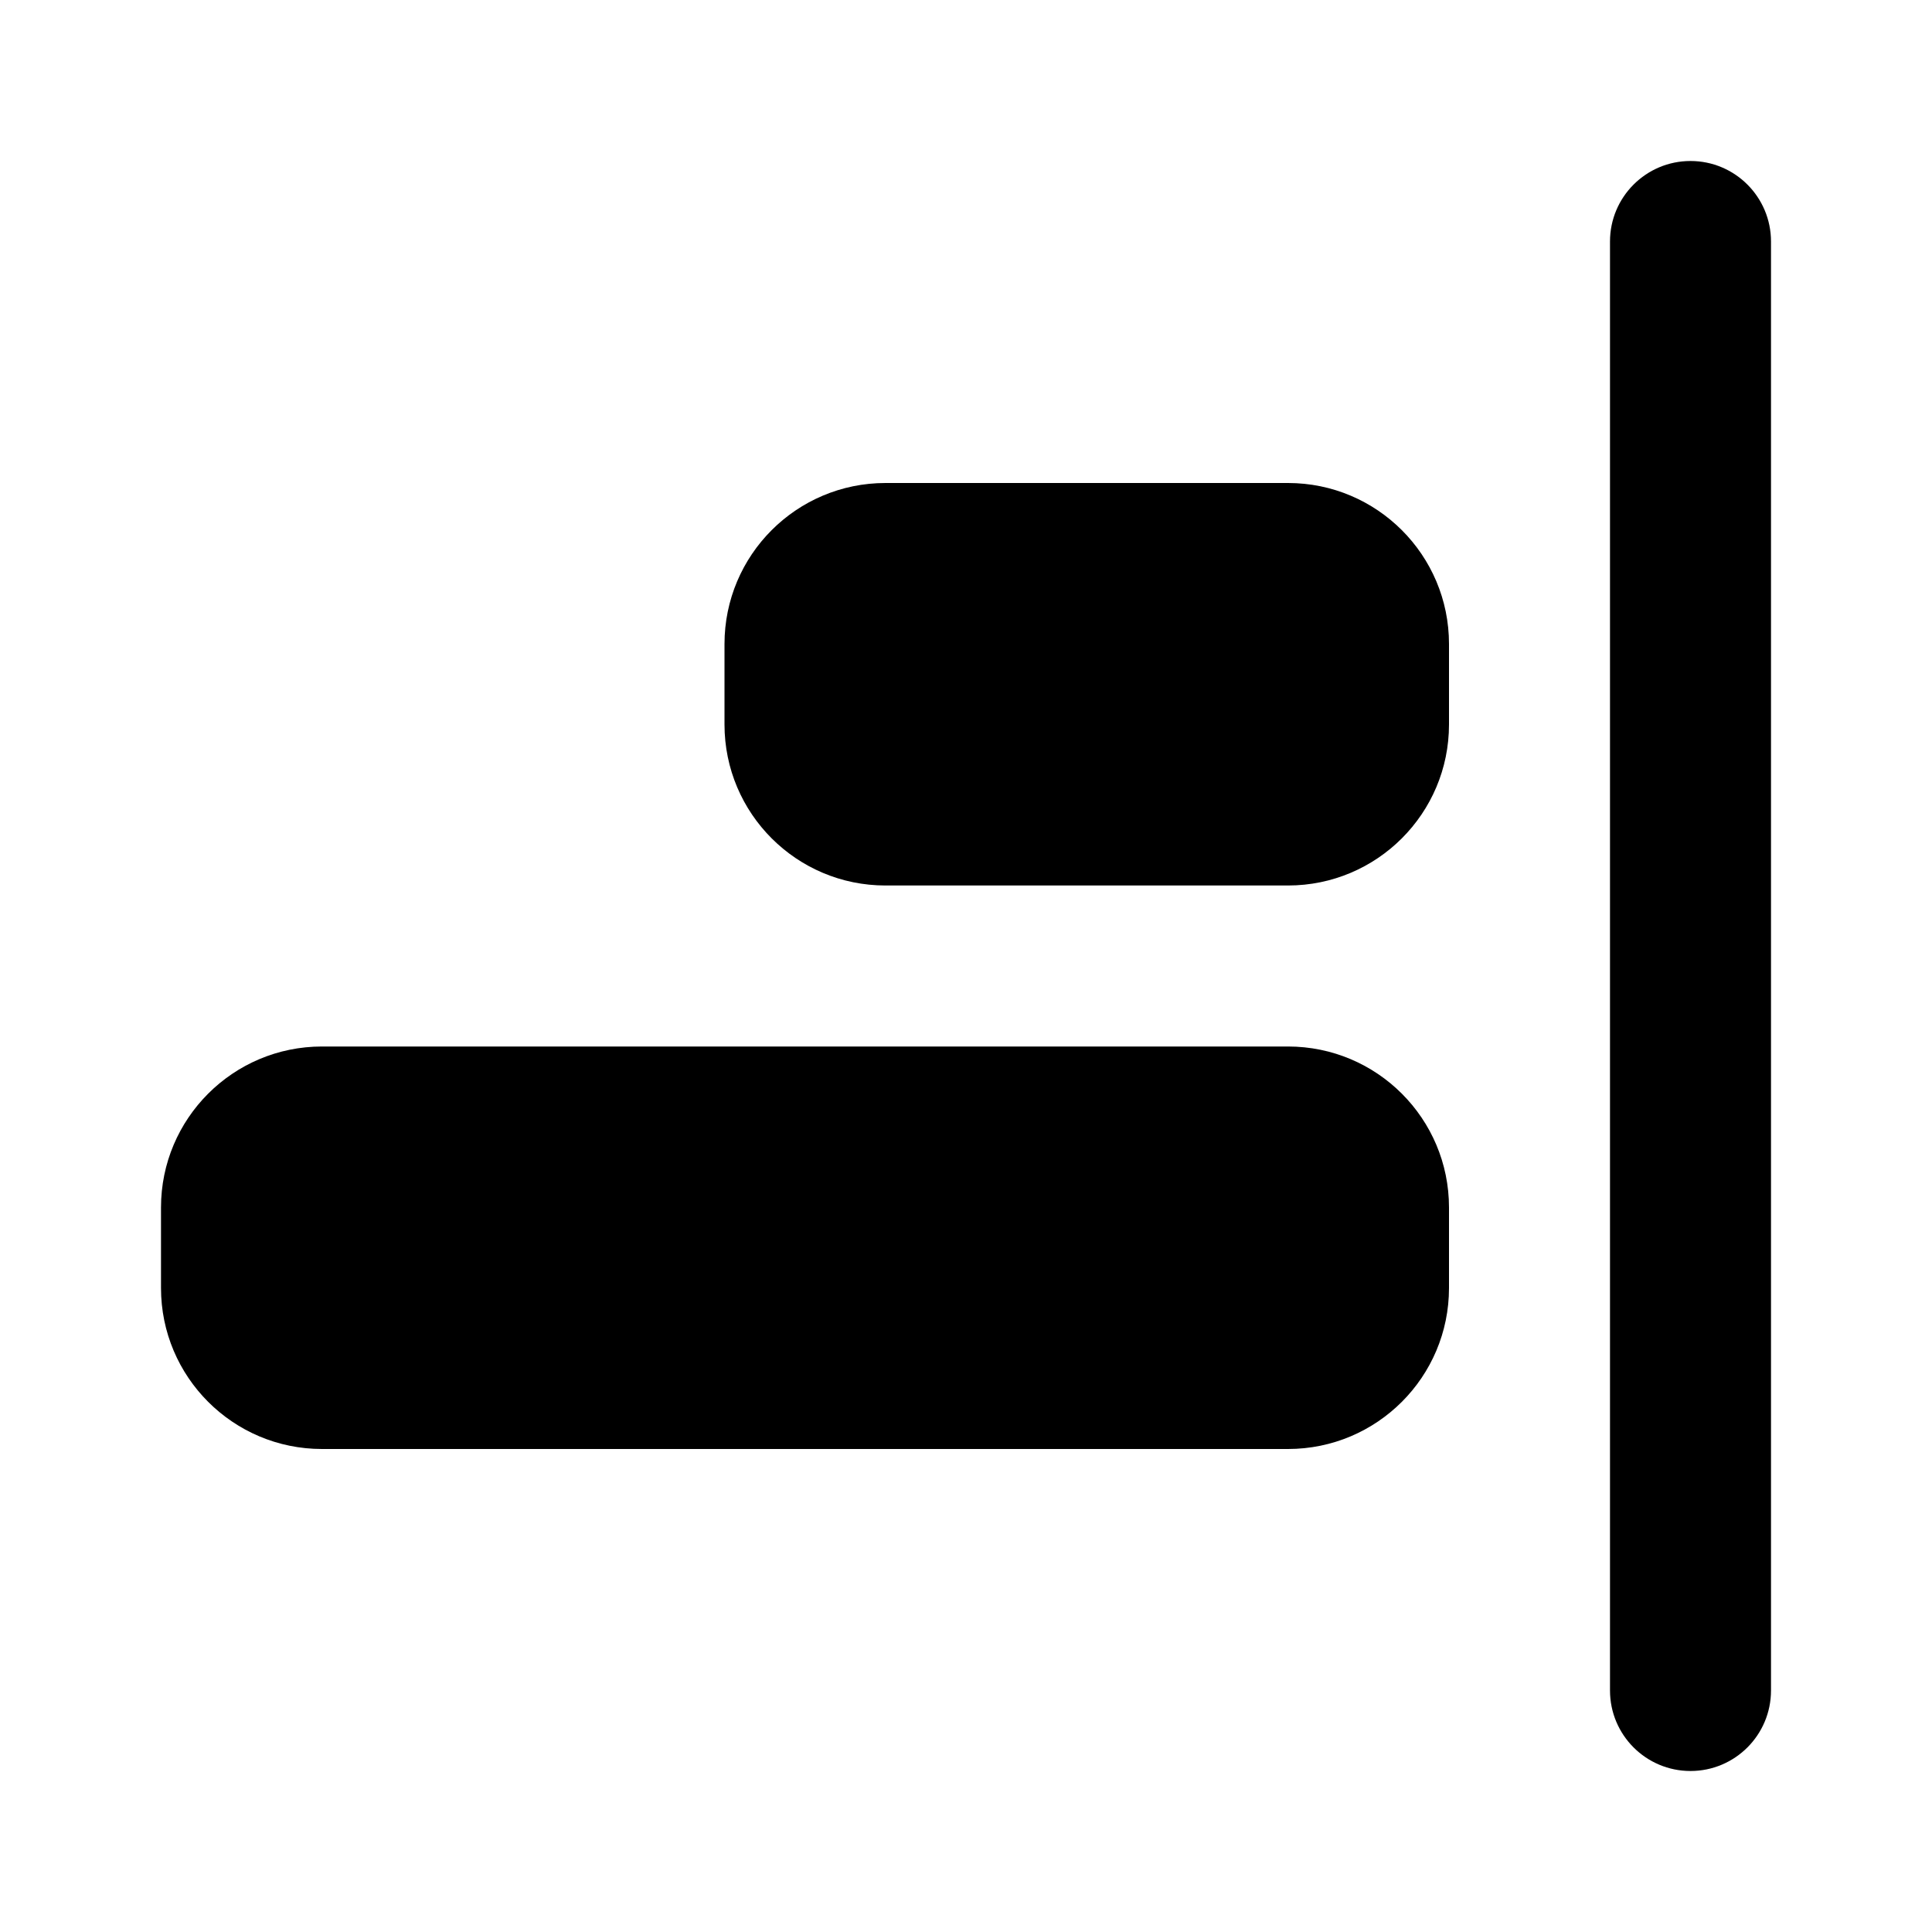
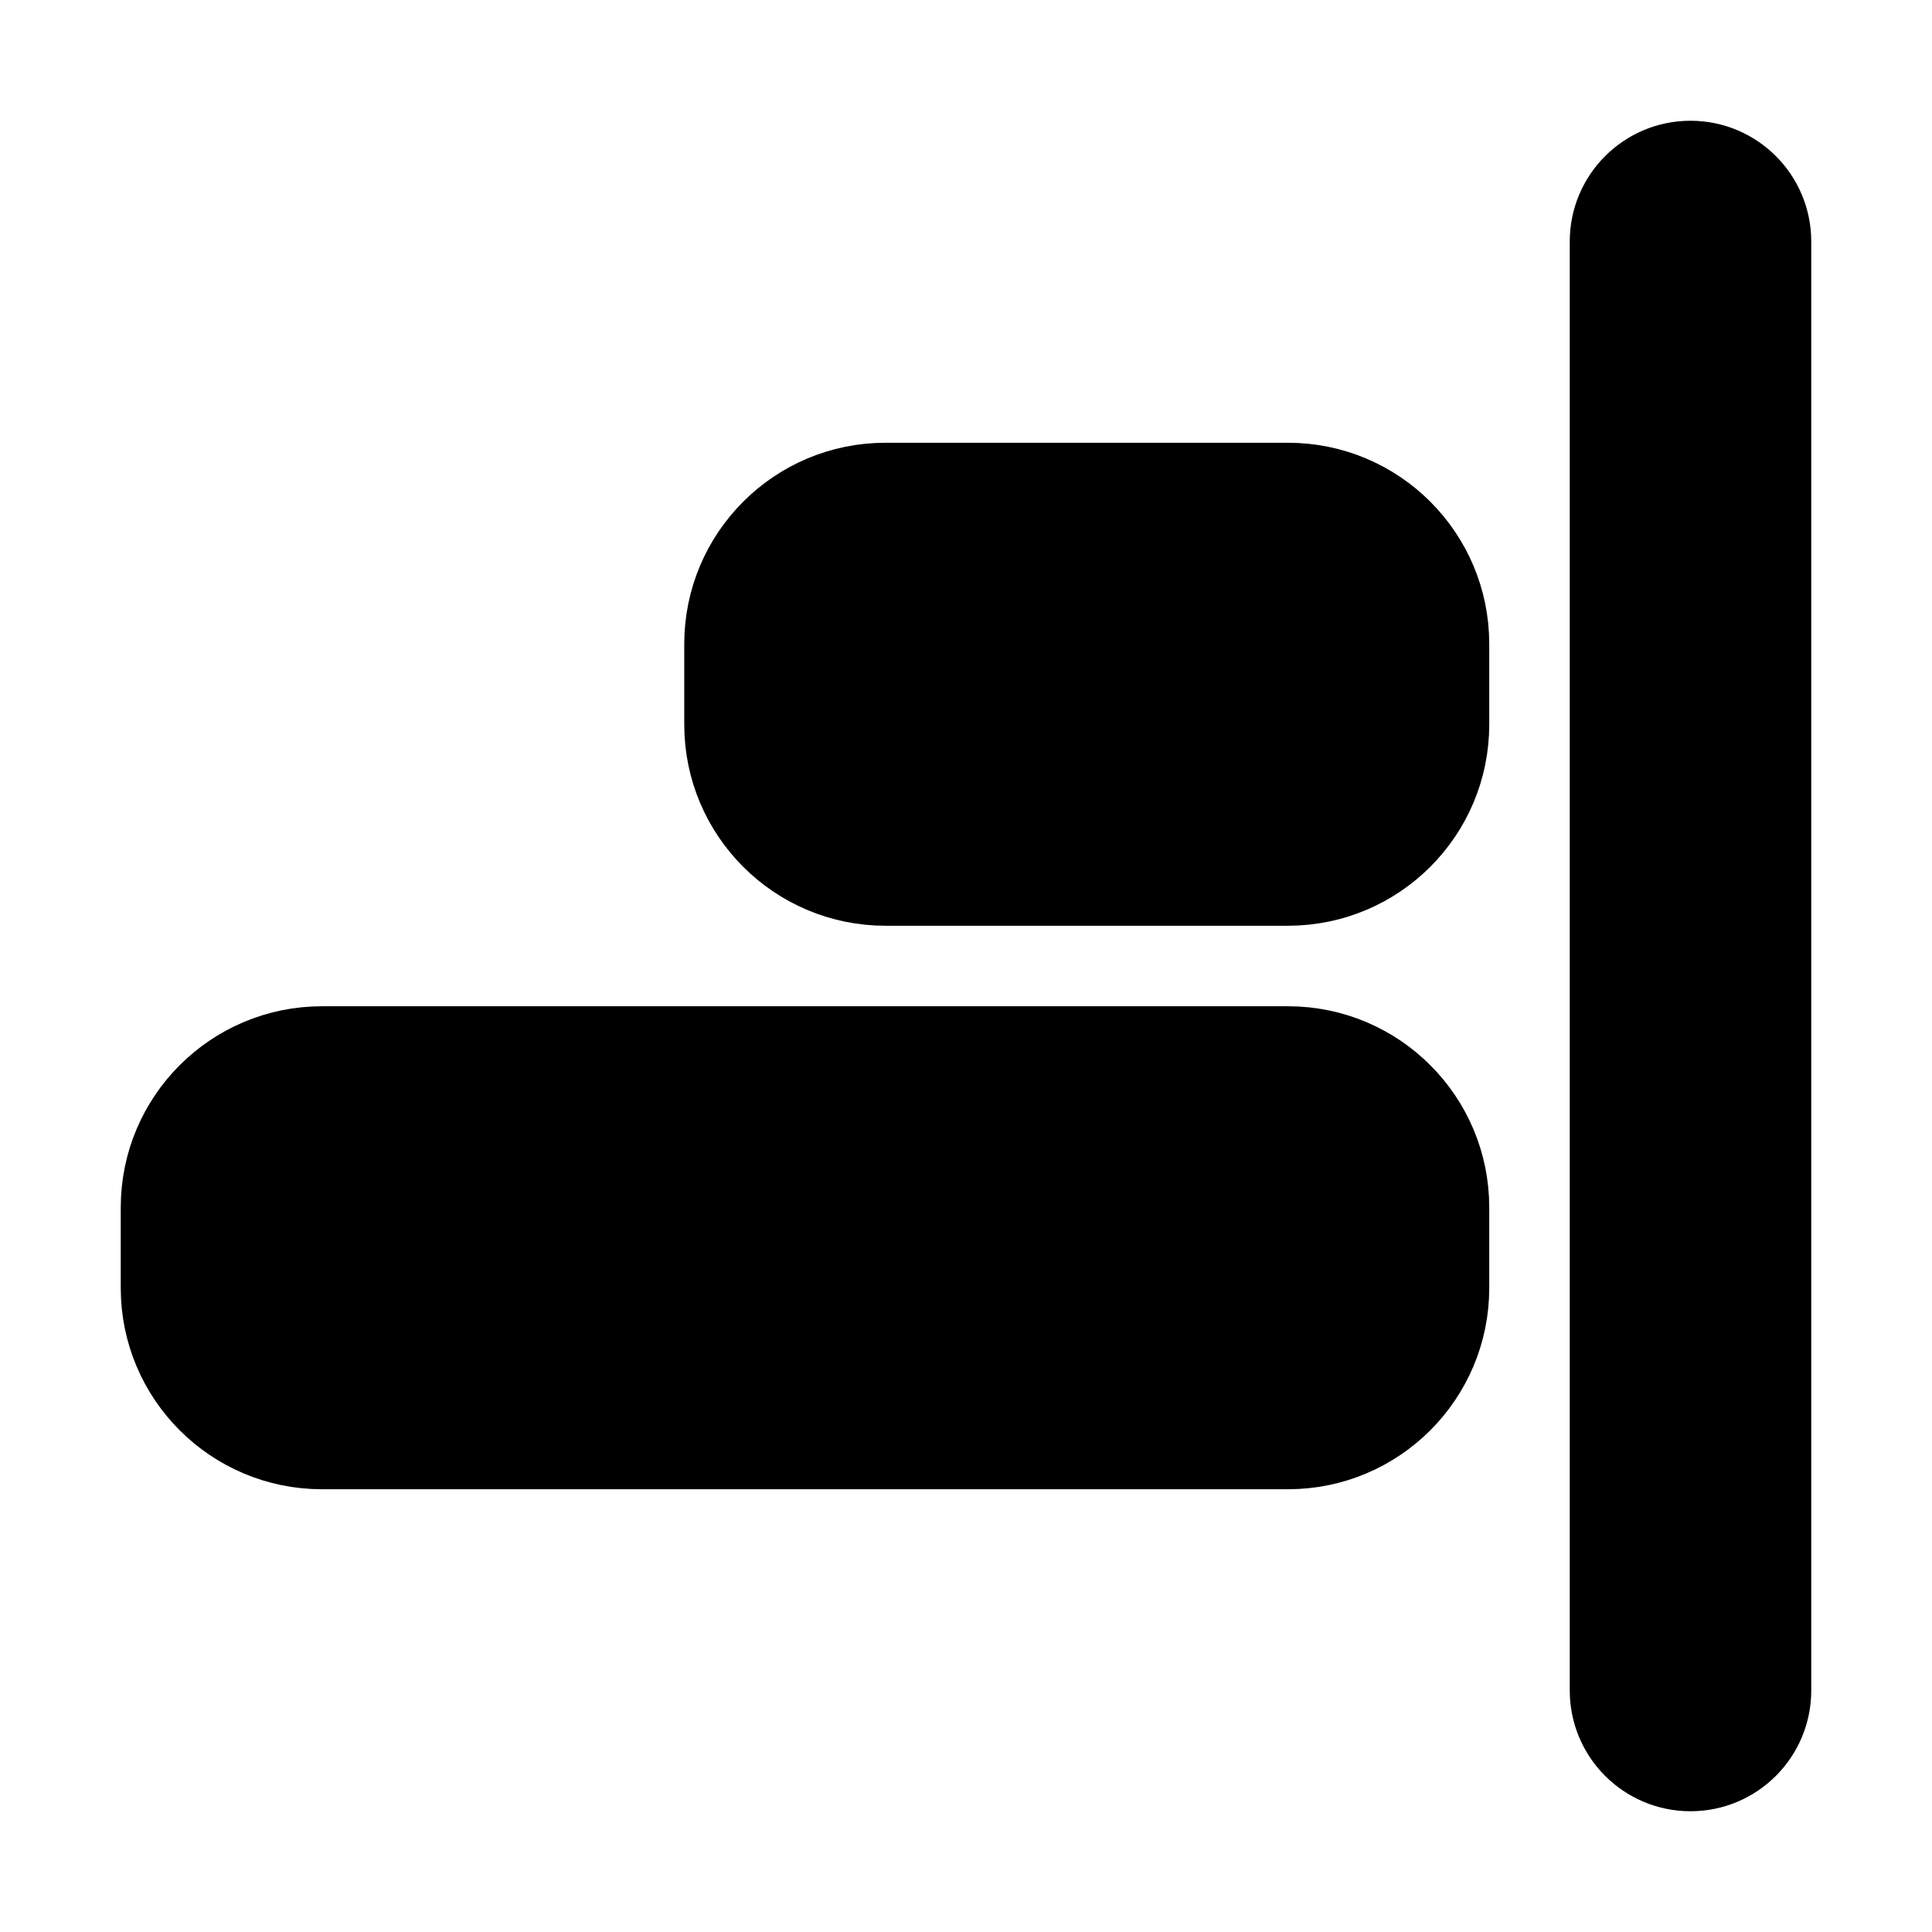
- <svg xmlns="http://www.w3.org/2000/svg" width="24" height="24" fill="currentColor" viewBox="0 0 24 24">
+ <svg width="1em" height="1em" fill="currentColor" stroke="currentColor" viewBox="0 0 24 24" style="top: .125em; position: relative;">
  <rect width="9" height="5" rx="2" transform="matrix(-1 0 0 1 18 6)" />
  <rect width="2" height="20" rx="1" transform="matrix(-1 0 0 1 22 2)" />
  <rect width="16" height="5" rx="2" transform="matrix(-1 0 0 1 18 13)" />
</svg>
